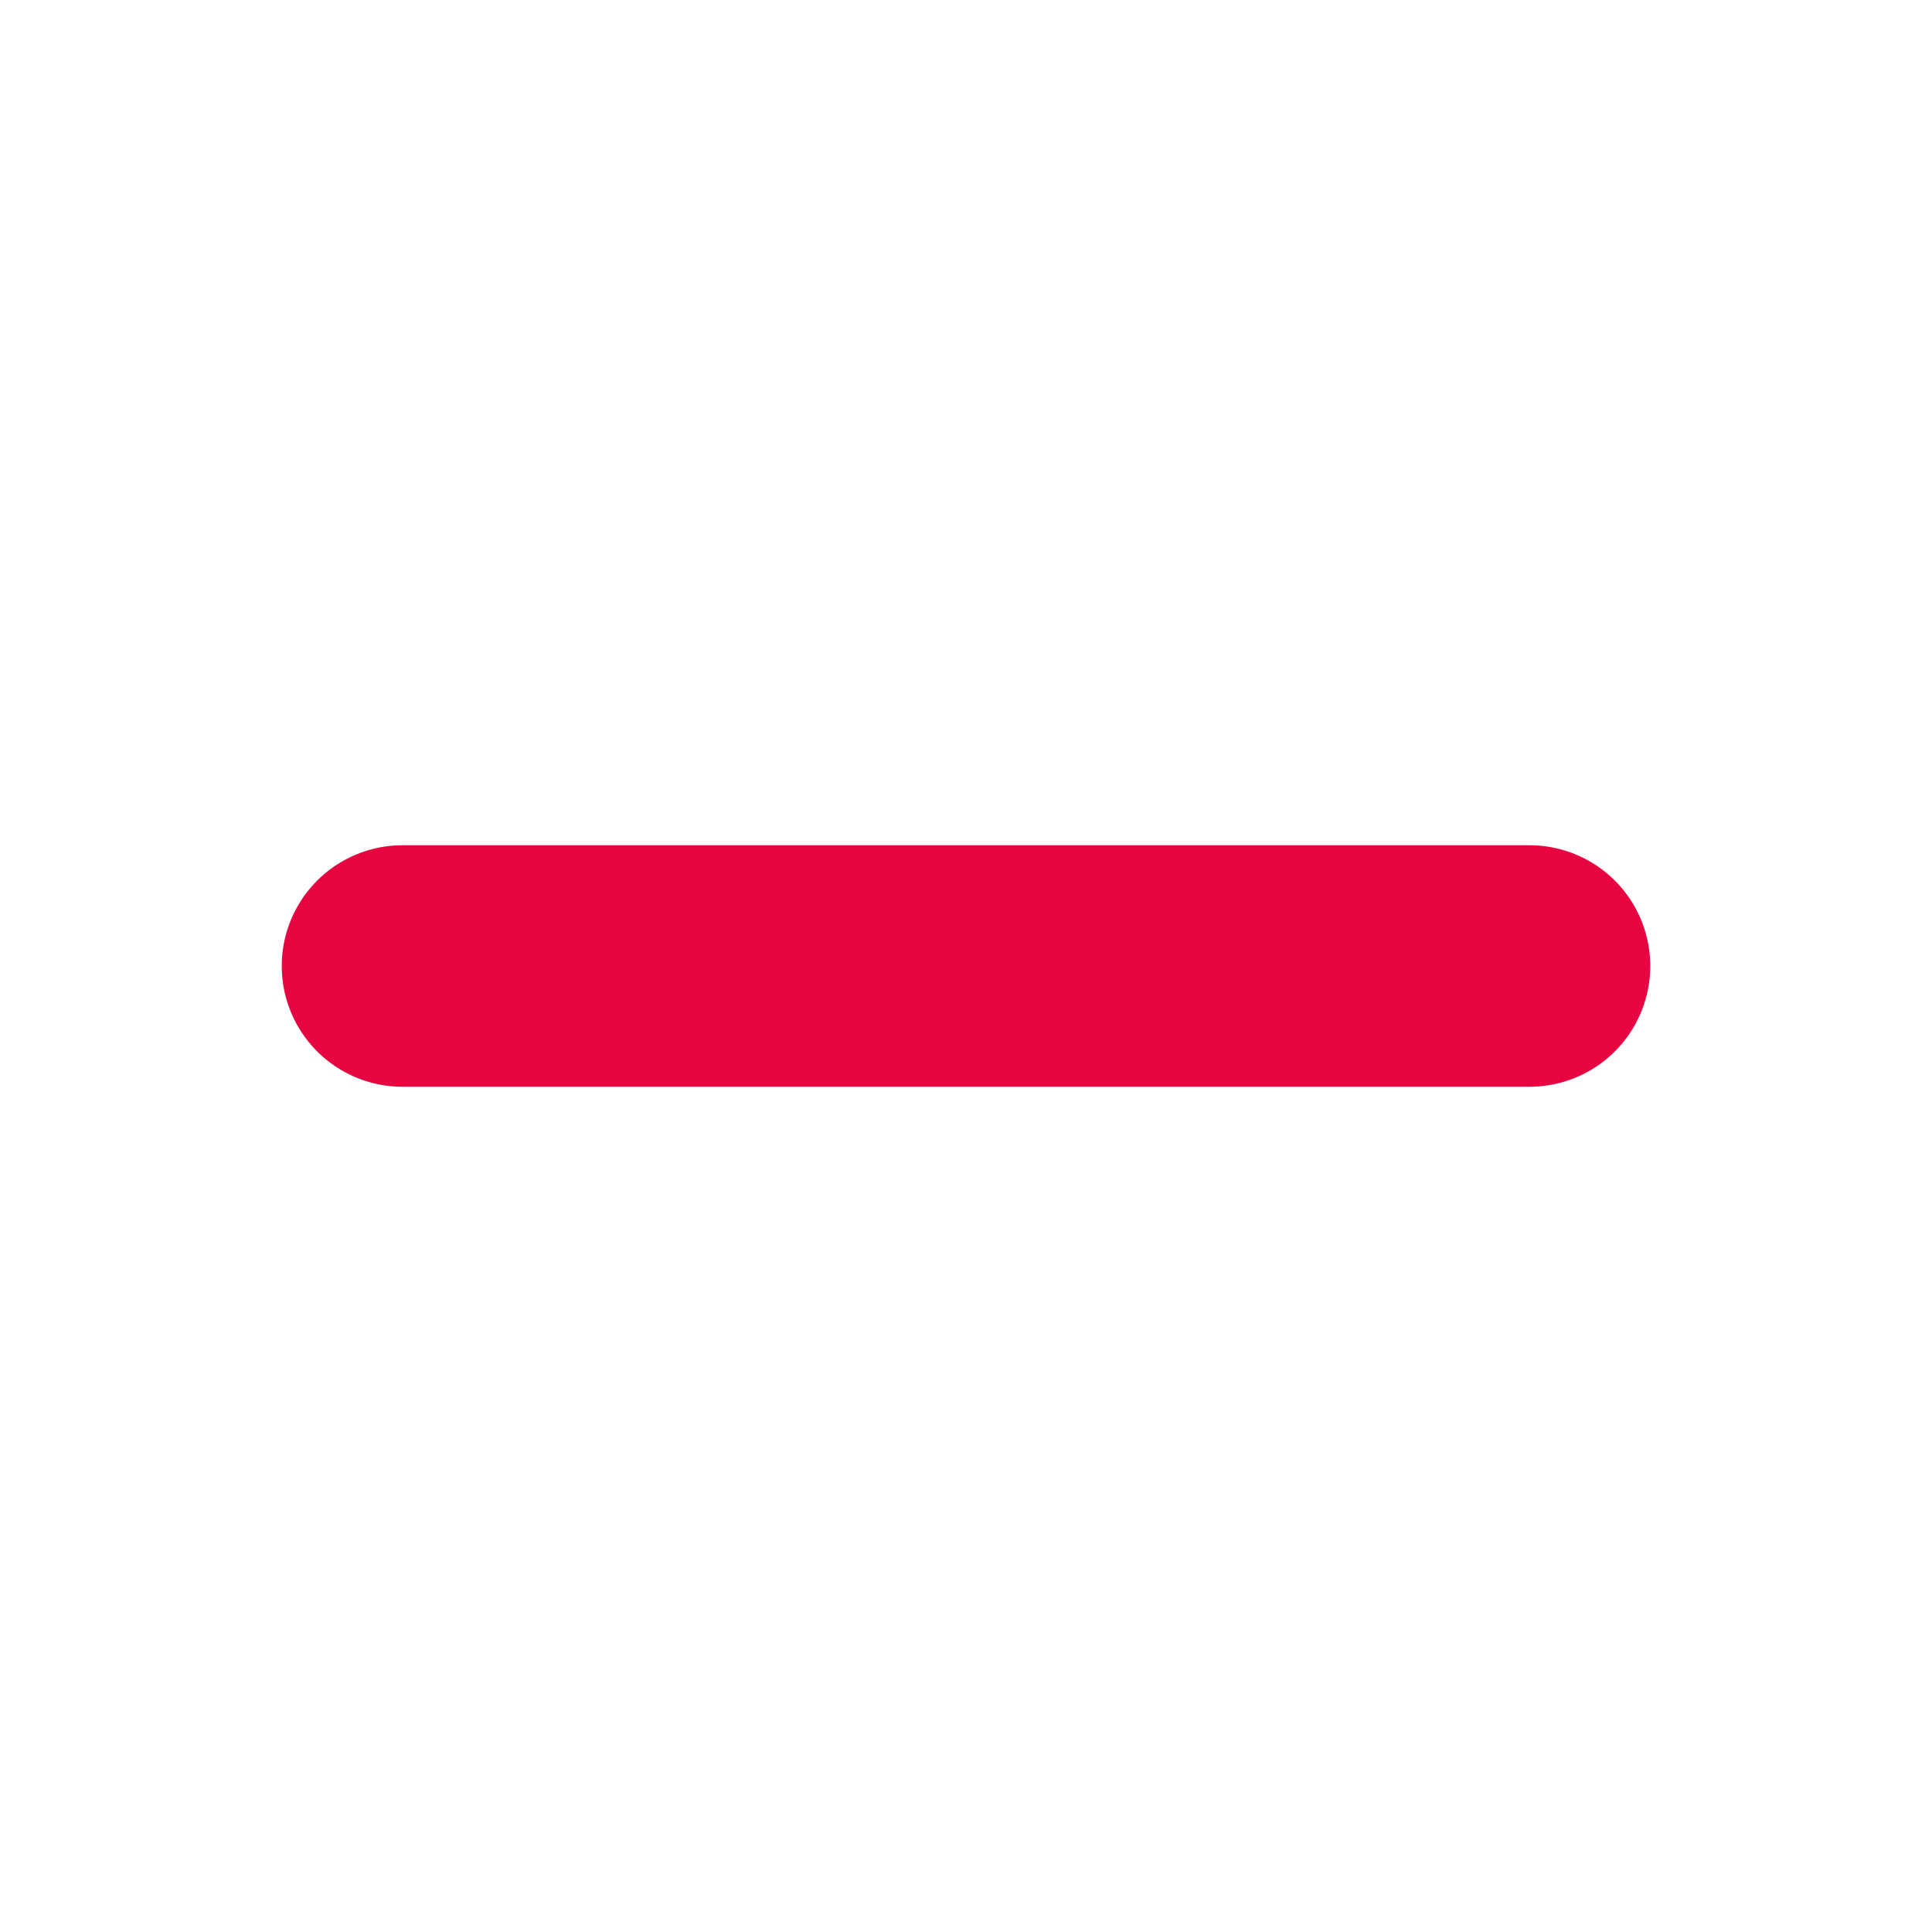
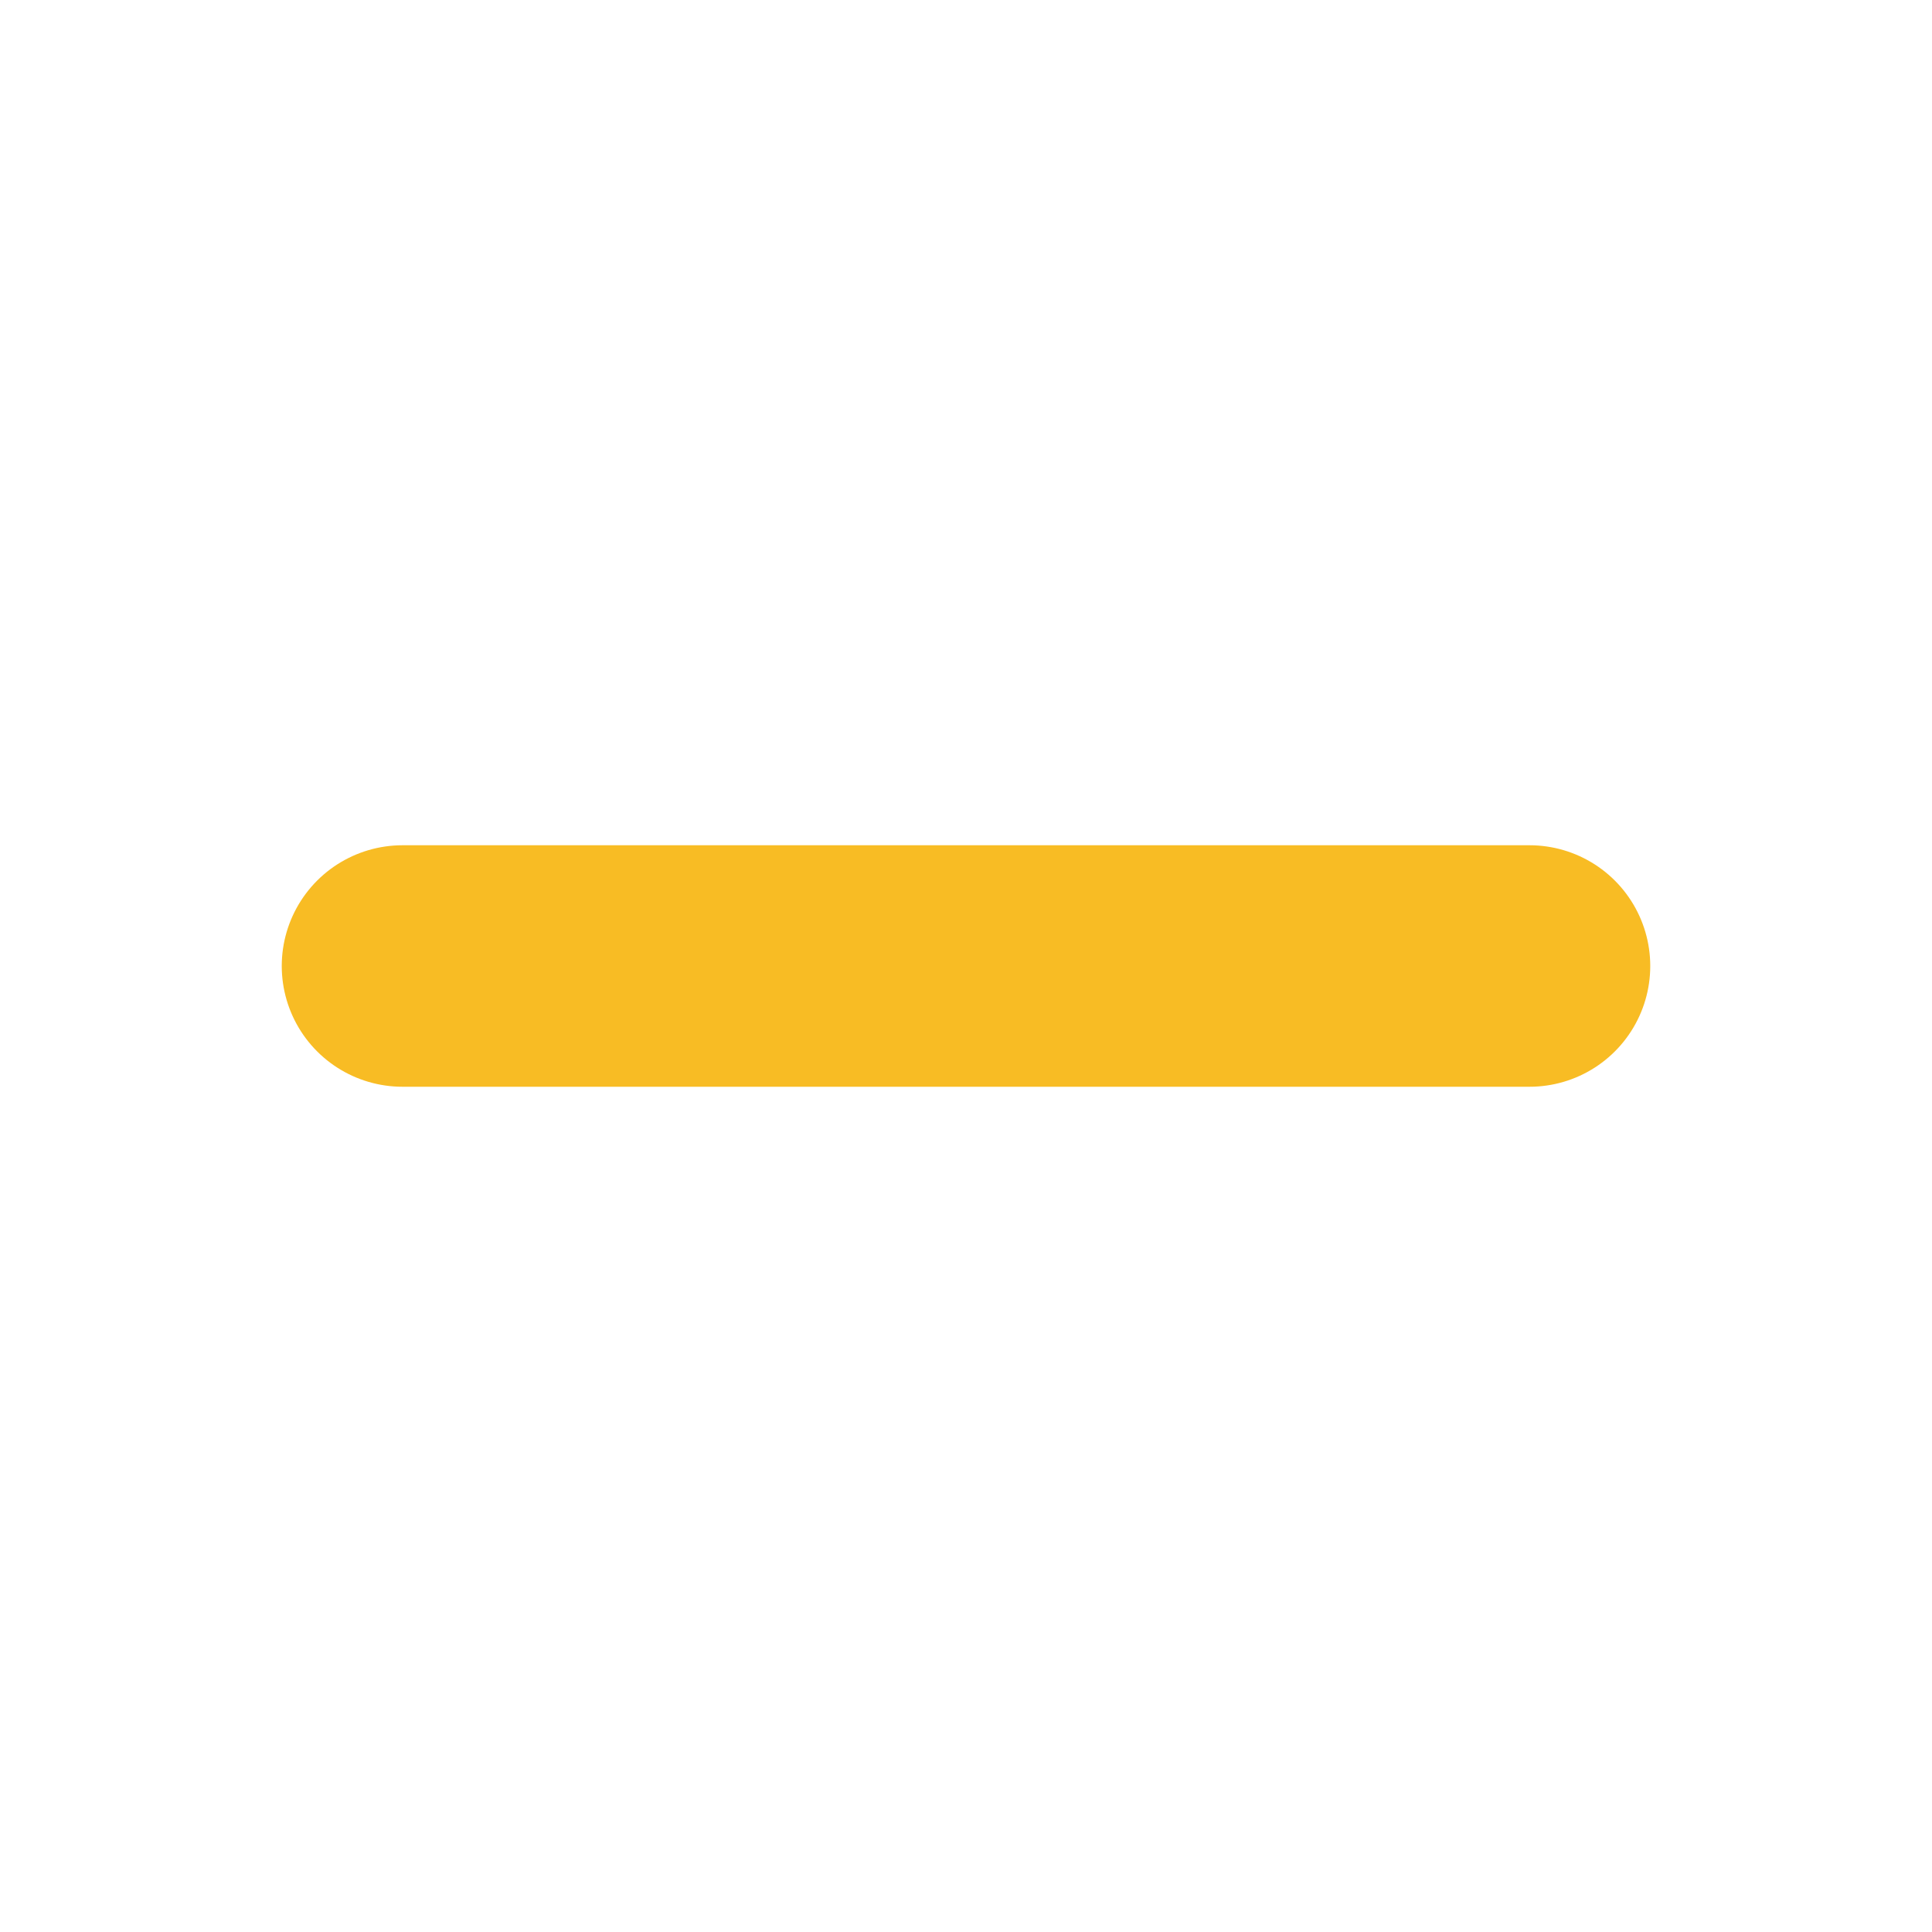
- <svg xmlns="http://www.w3.org/2000/svg" width="32" height="32" viewBox="0 0 24 24" fill="none" stroke="#e60540" stroke-width="3" stroke-linecap="round" stroke-linejoin="round" class="feather feather-minus">
+ <svg xmlns="http://www.w3.org/2000/svg" width="32" height="32" viewBox="0 0 24 24" fill="none" stroke="#f8bc24" stroke-width="3" stroke-linecap="round" stroke-linejoin="round" class="feather feather-minus">
  <line x1="5" y1="12" x2="19" y2="12" />
</svg>
